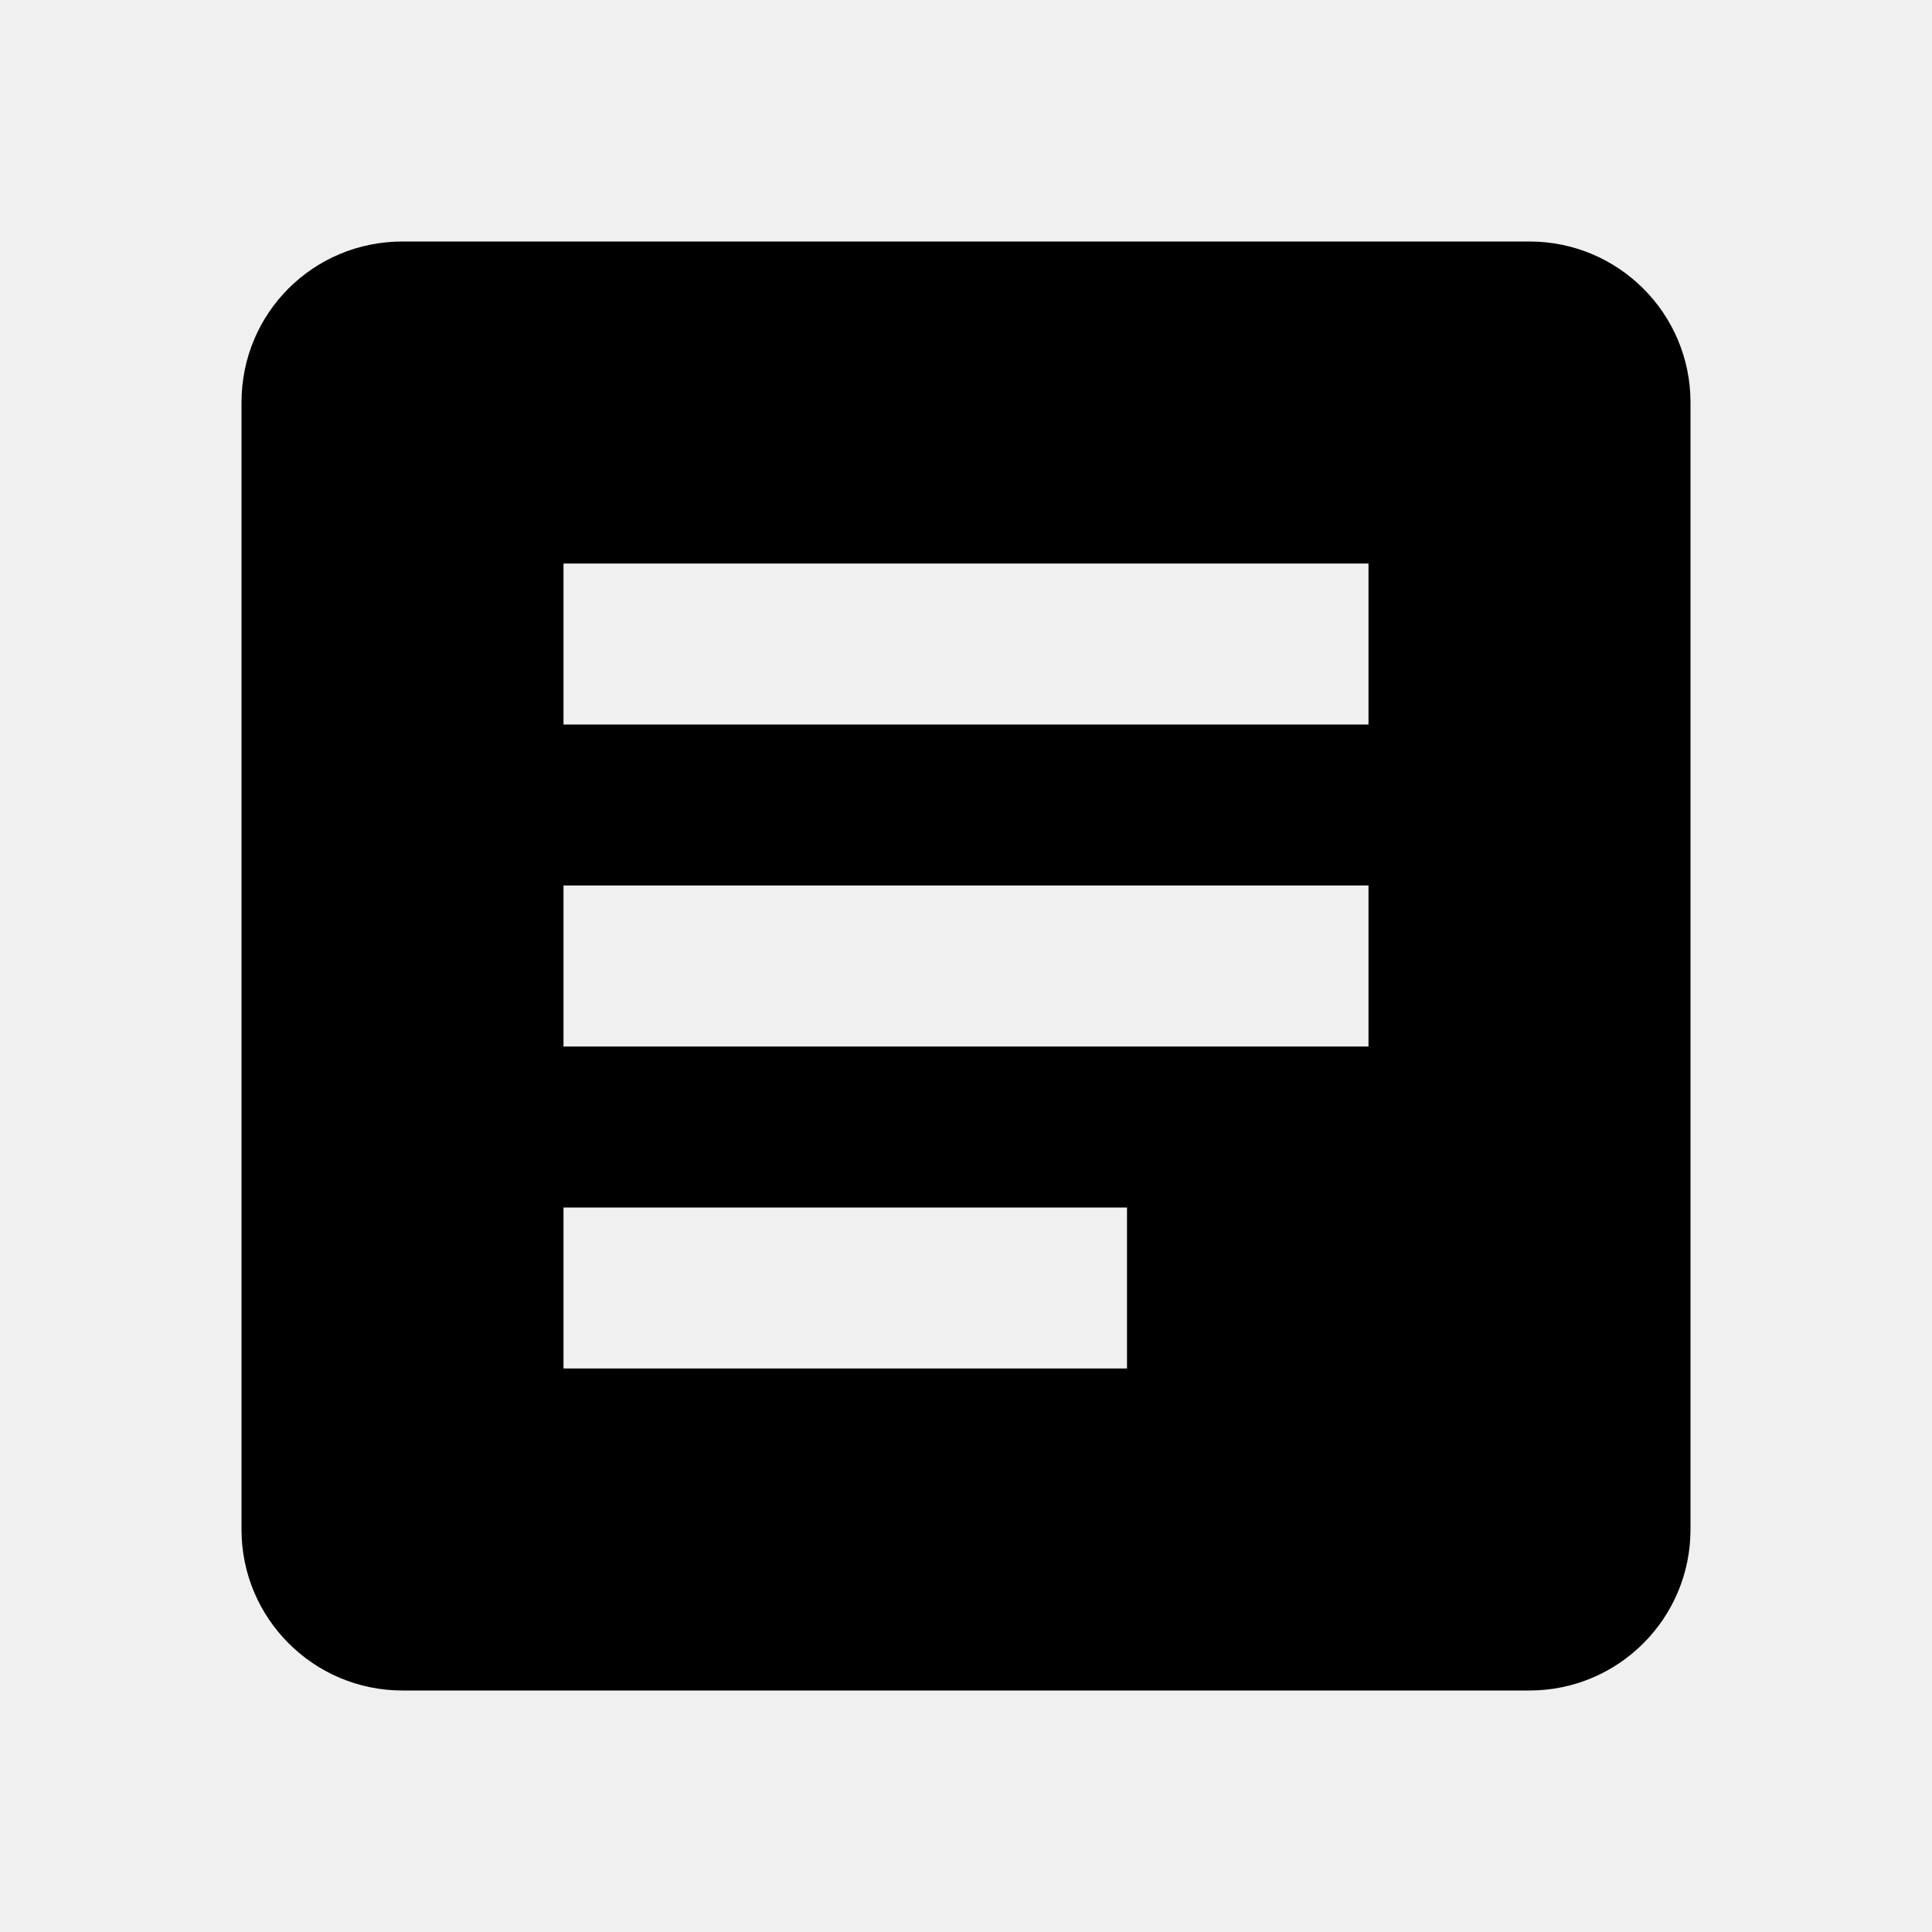
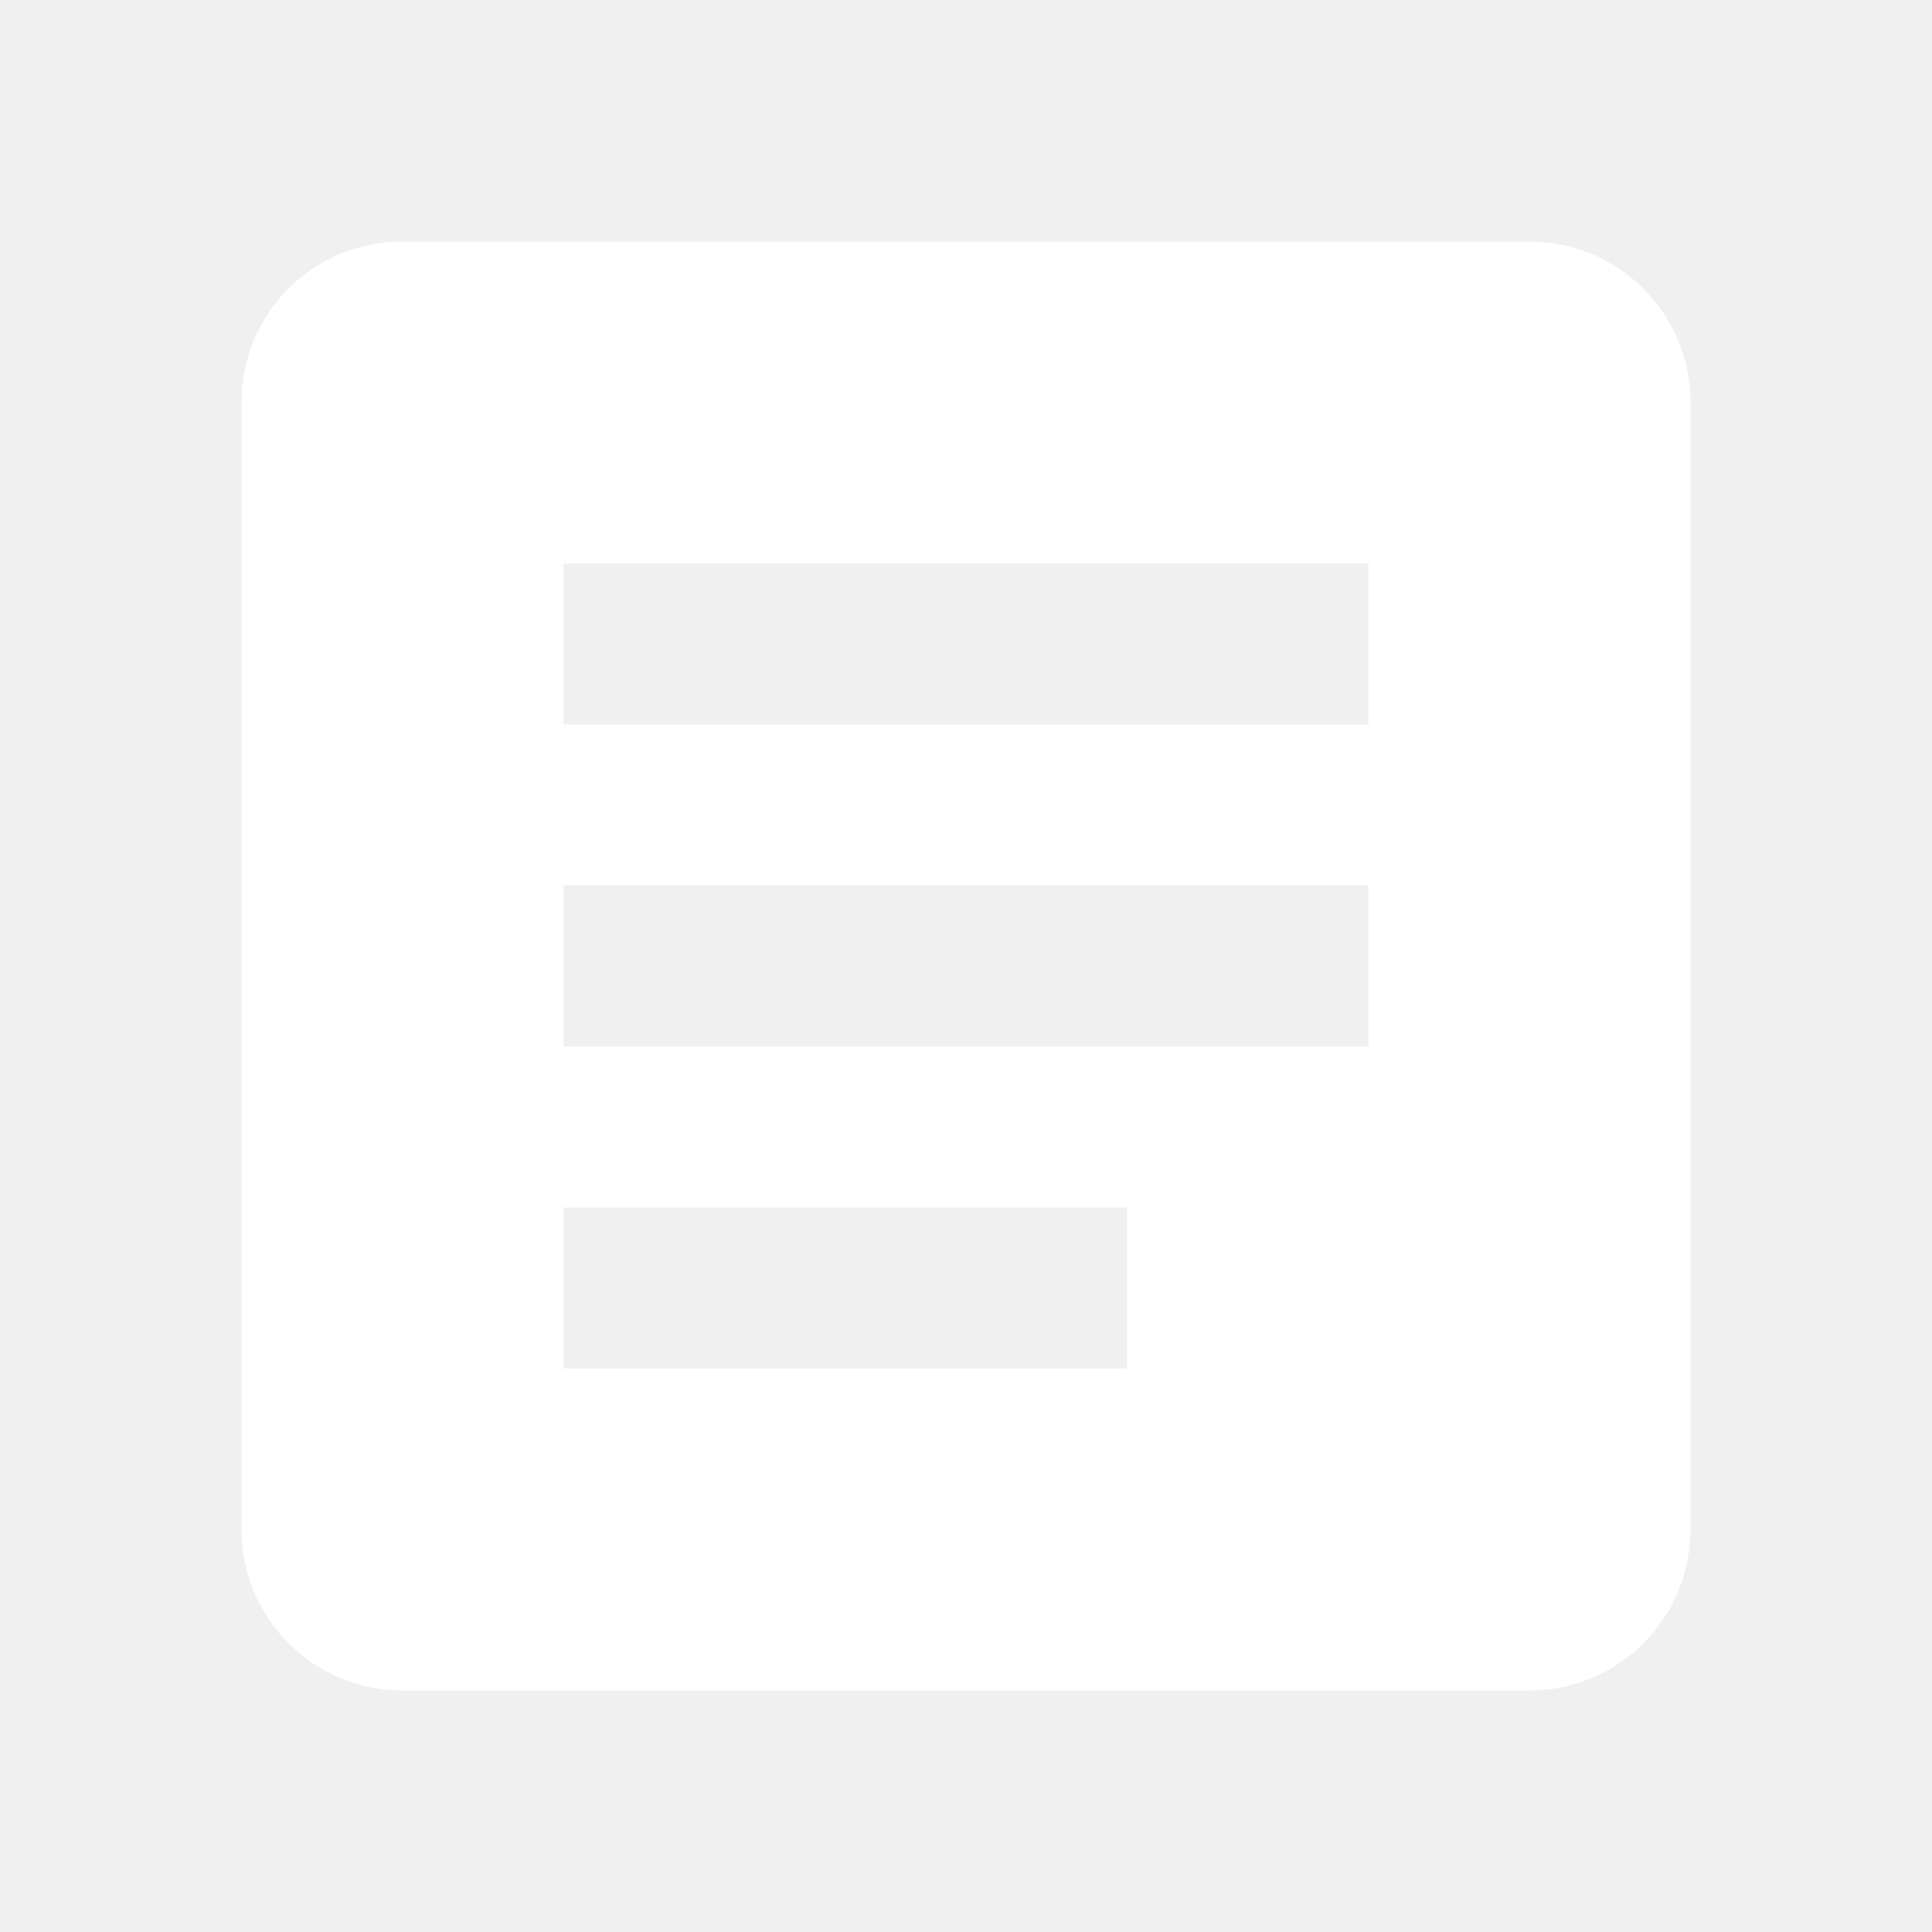
<svg xmlns="http://www.w3.org/2000/svg" version="1.1" width="24" height="24" viewBox="0 0 24 24">
-   <path d="M14,17H7V15H14M17,13H7V11H17M17,9H7V7H17M19,3H5C3.89,3 3,3.89 3,5V19A2,2 0 0,0 5,21H19A2,2 0 0,0 21,19V5C21,3.89 20.1,3 19,3Z" />
+   <path d="M14,17H7V15H14M17,13H7V11H17M17,9H7V7H17M19,3H5C3.89,3 3,3.89 3,5V19A2,2 0 0,0 5,21H19A2,2 0 0,0 21,19V5C21,3.89 20.1,3 19,3Z" fill="white" />
</svg>
